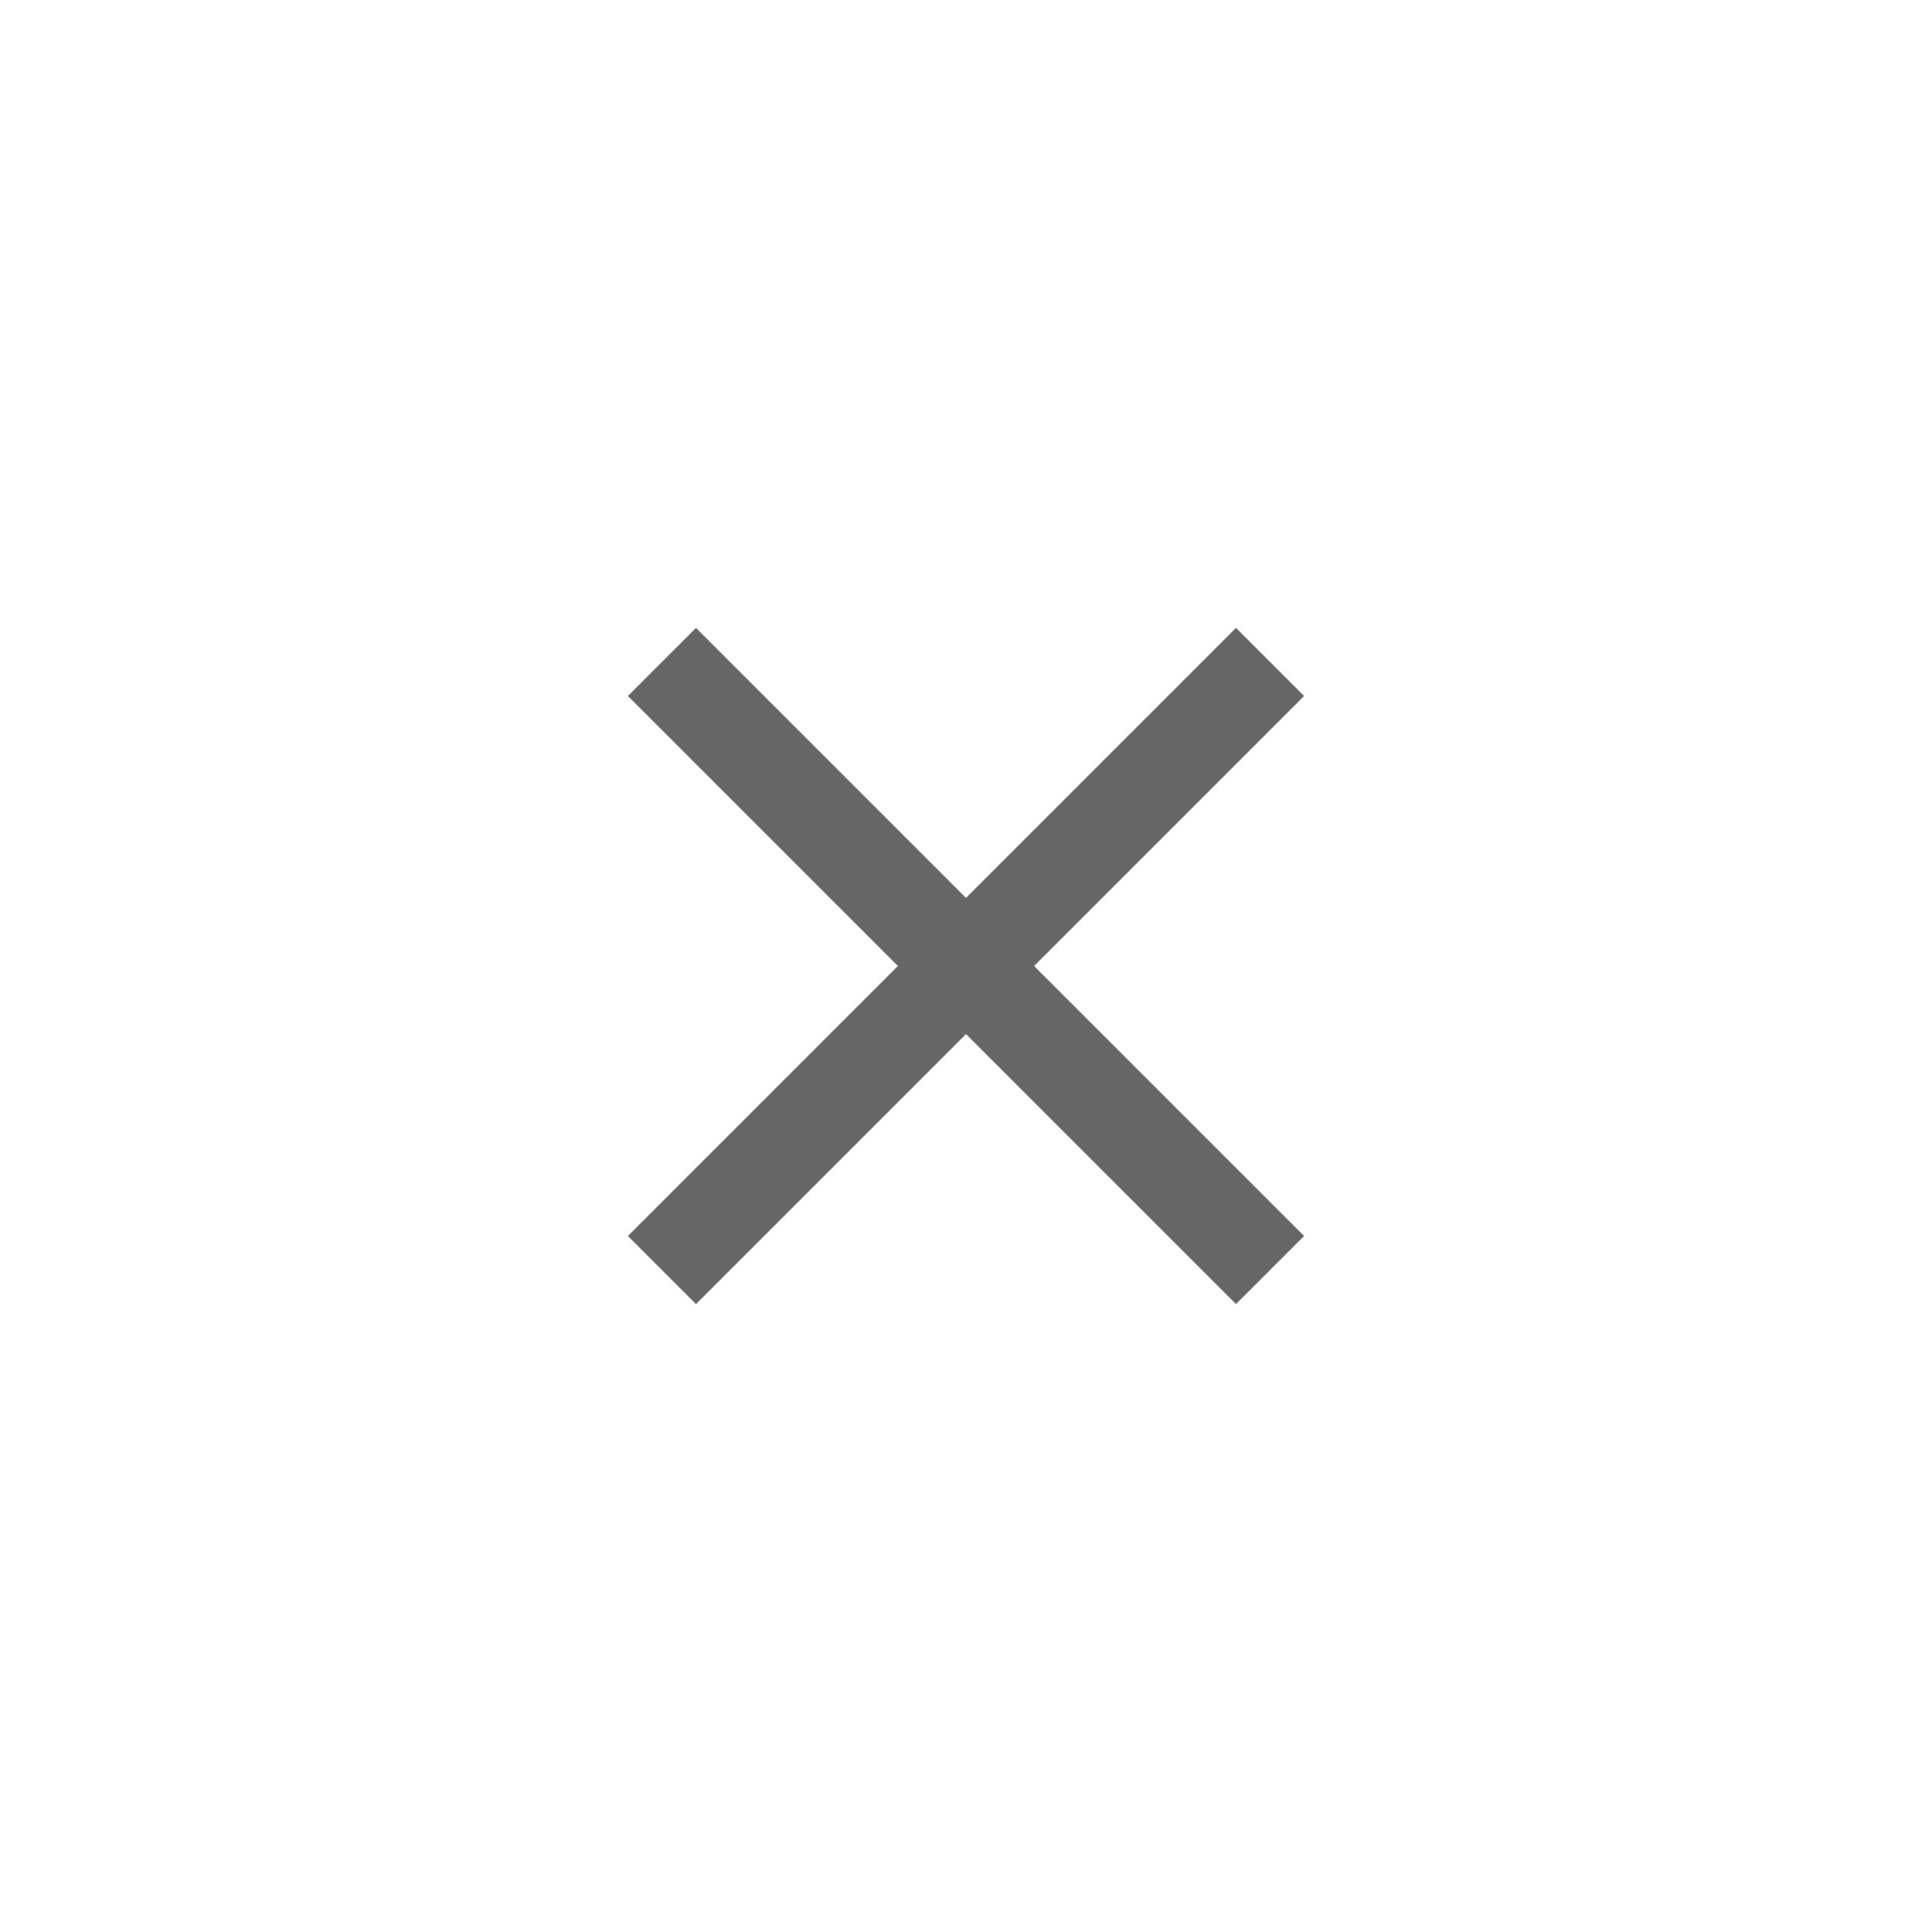
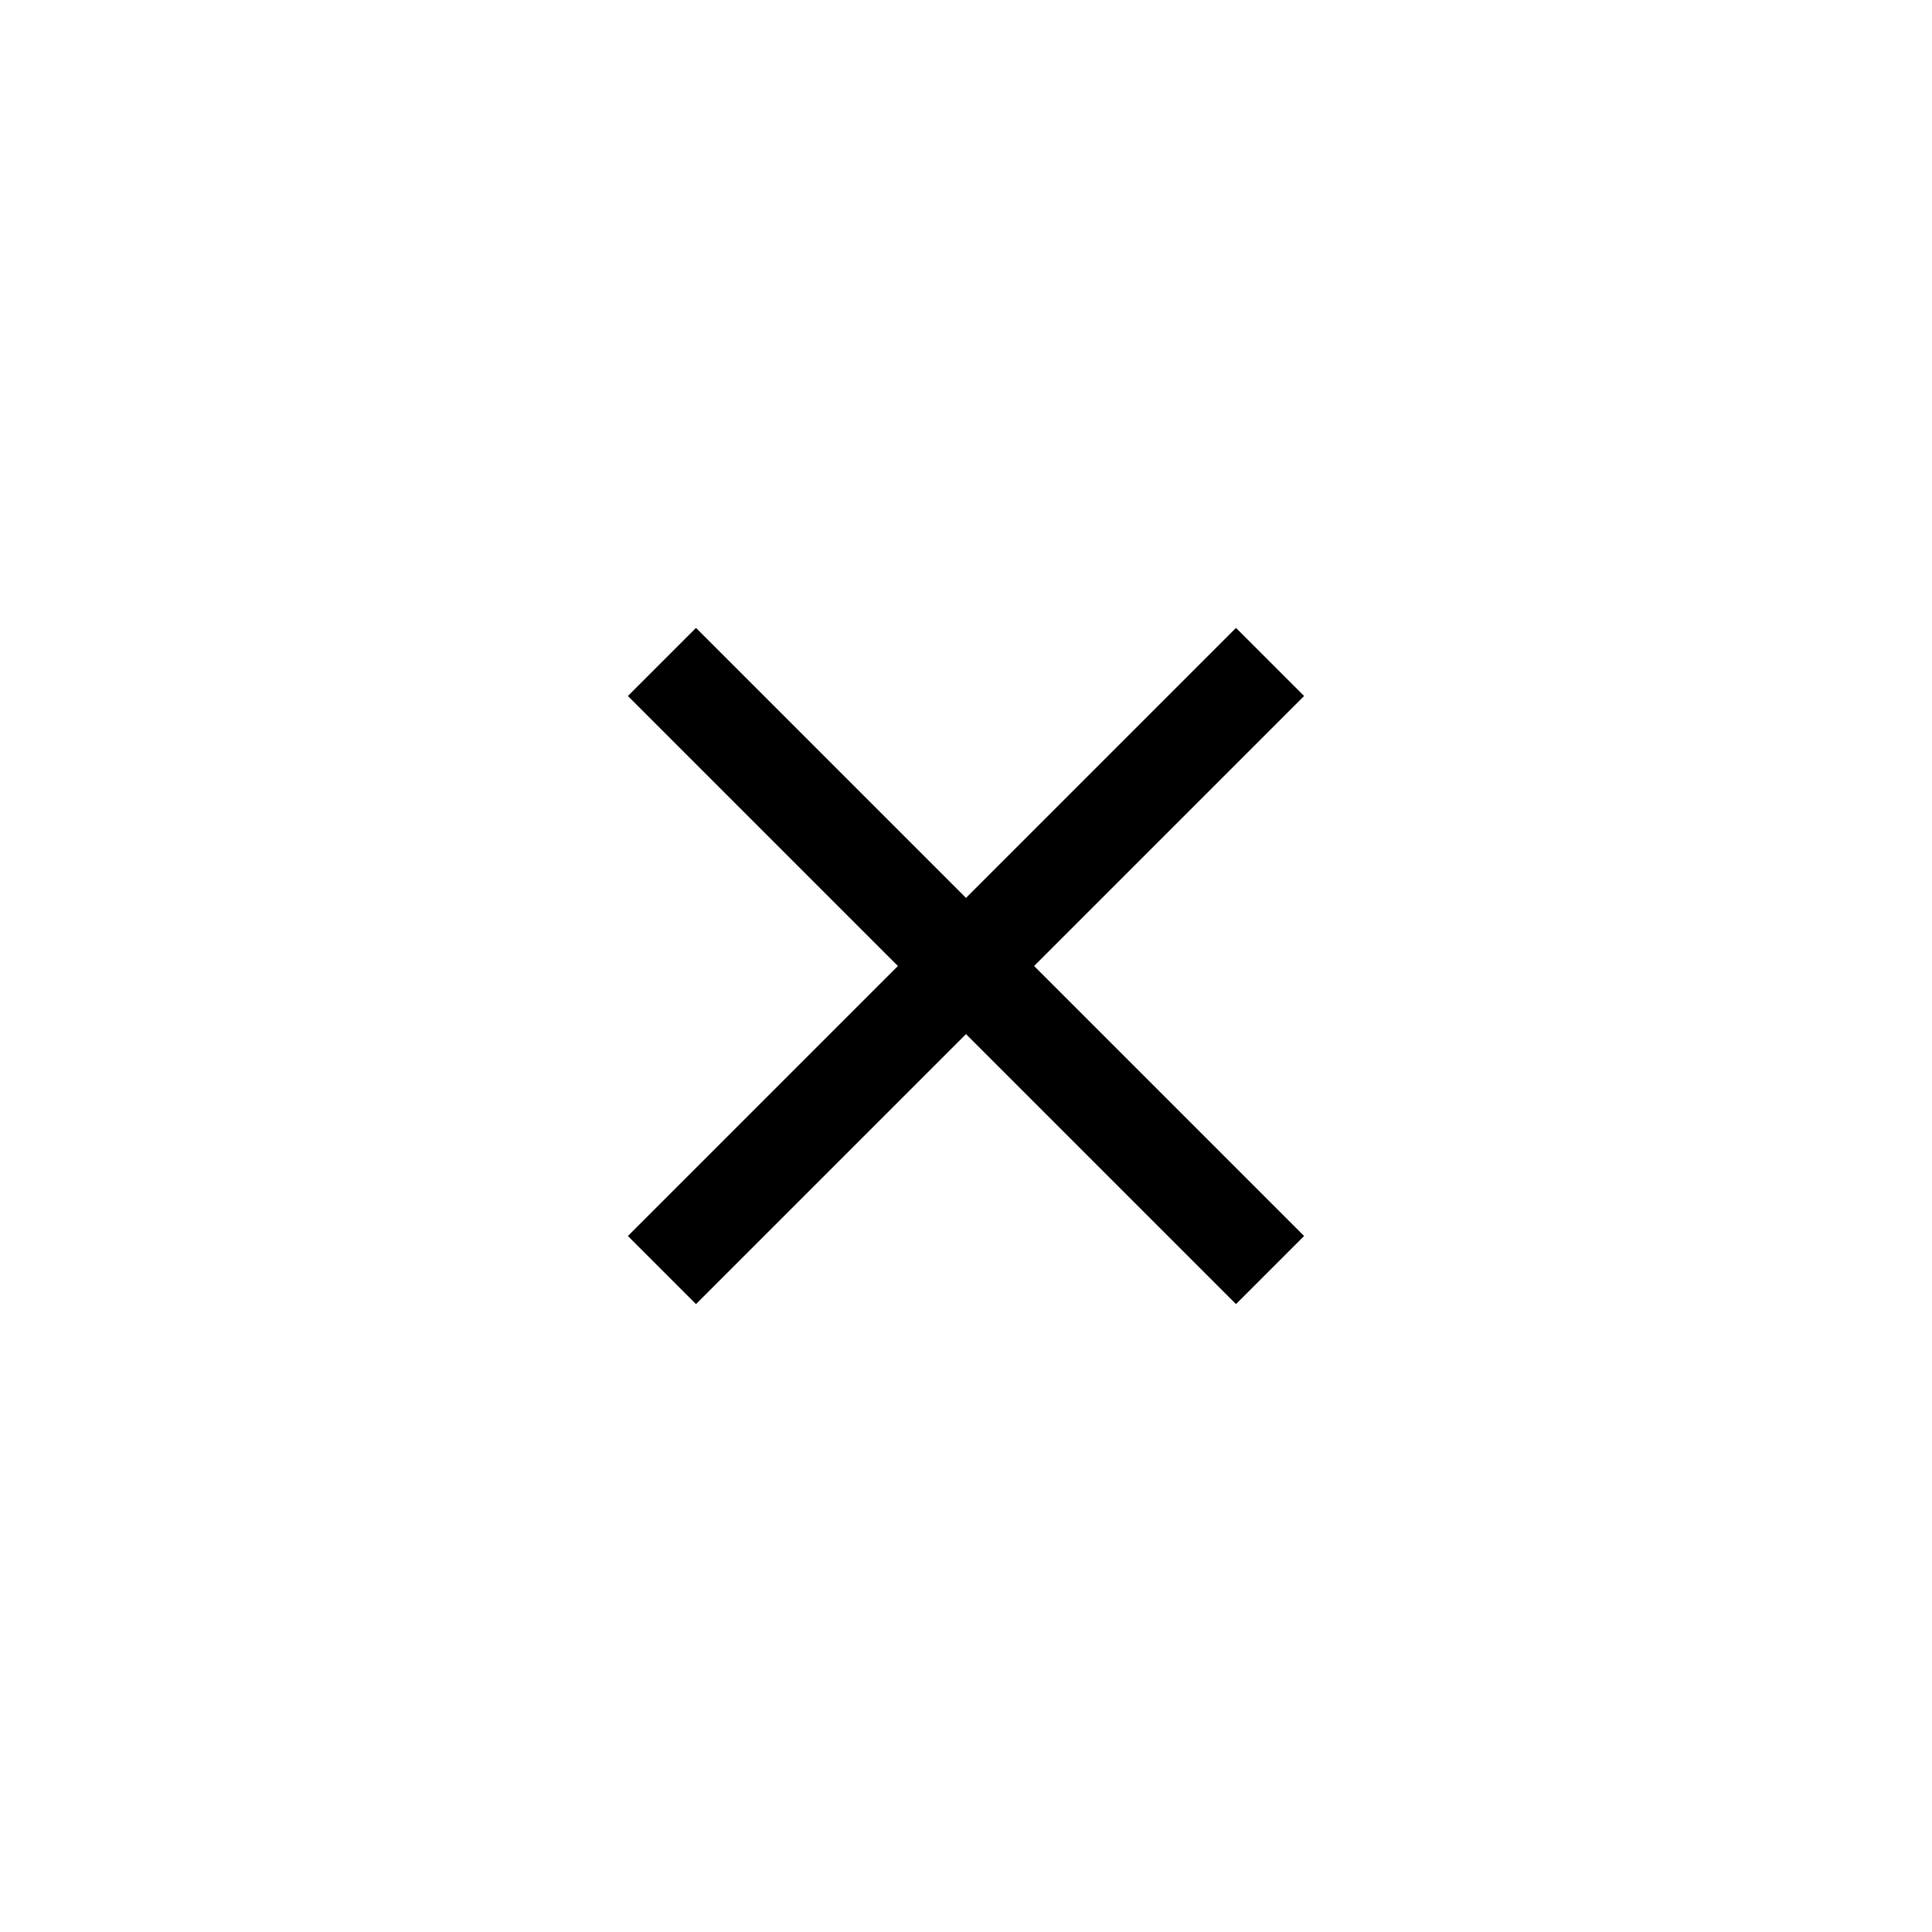
- <svg xmlns="http://www.w3.org/2000/svg" width="40" height="40" viewBox="0 0 40 40" fill="none">
-   <path d="M27 14.41L25.59 13L20 18.59L14.41 13L13 14.41L18.59 20L13 25.59L14.41 27L20 21.41L25.59 27L27 25.59L21.41 20L27 14.41Z" fill="#666666" />
+ <svg xmlns="http://www.w3.org/2000/svg" width="40" height="40" viewBox="0 0 40 40">
+   <path d="M27 14.41L25.59 13L20 18.59L14.41 13L13 14.41L18.59 20L13 25.59L14.41 27L20 21.41L25.59 27L27 25.59L21.41 20L27 14.41Z" />
</svg>
